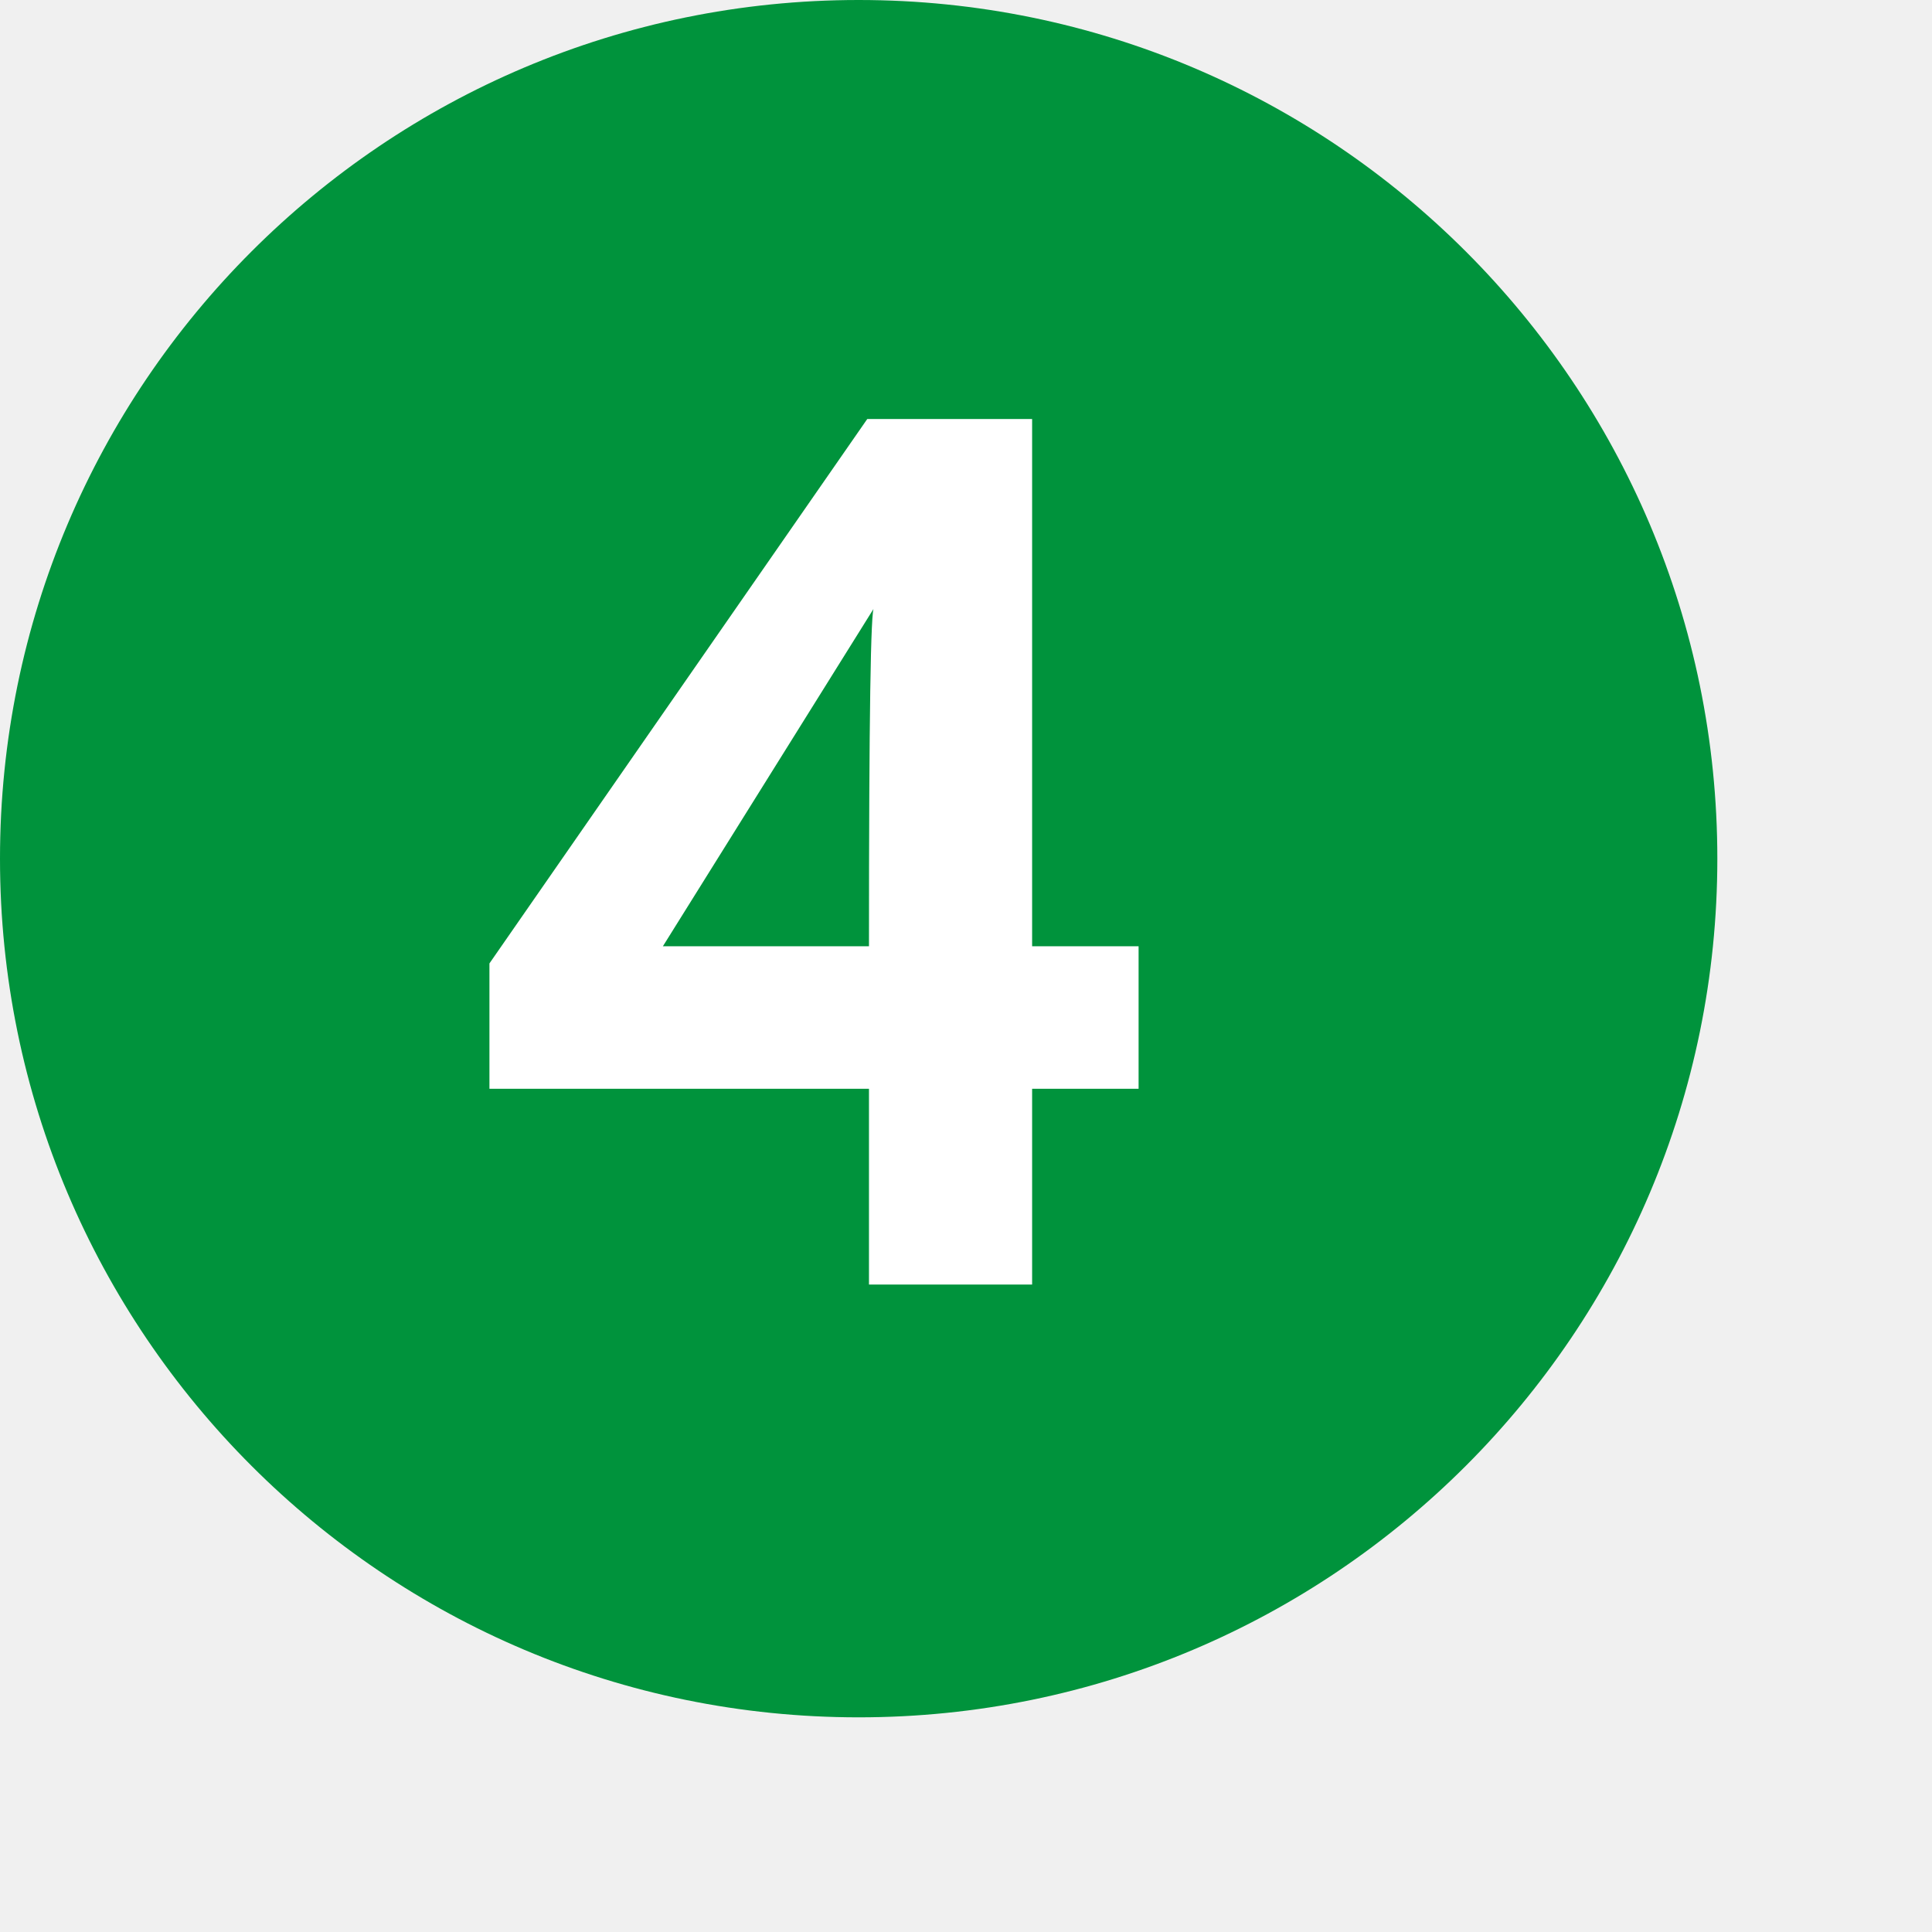
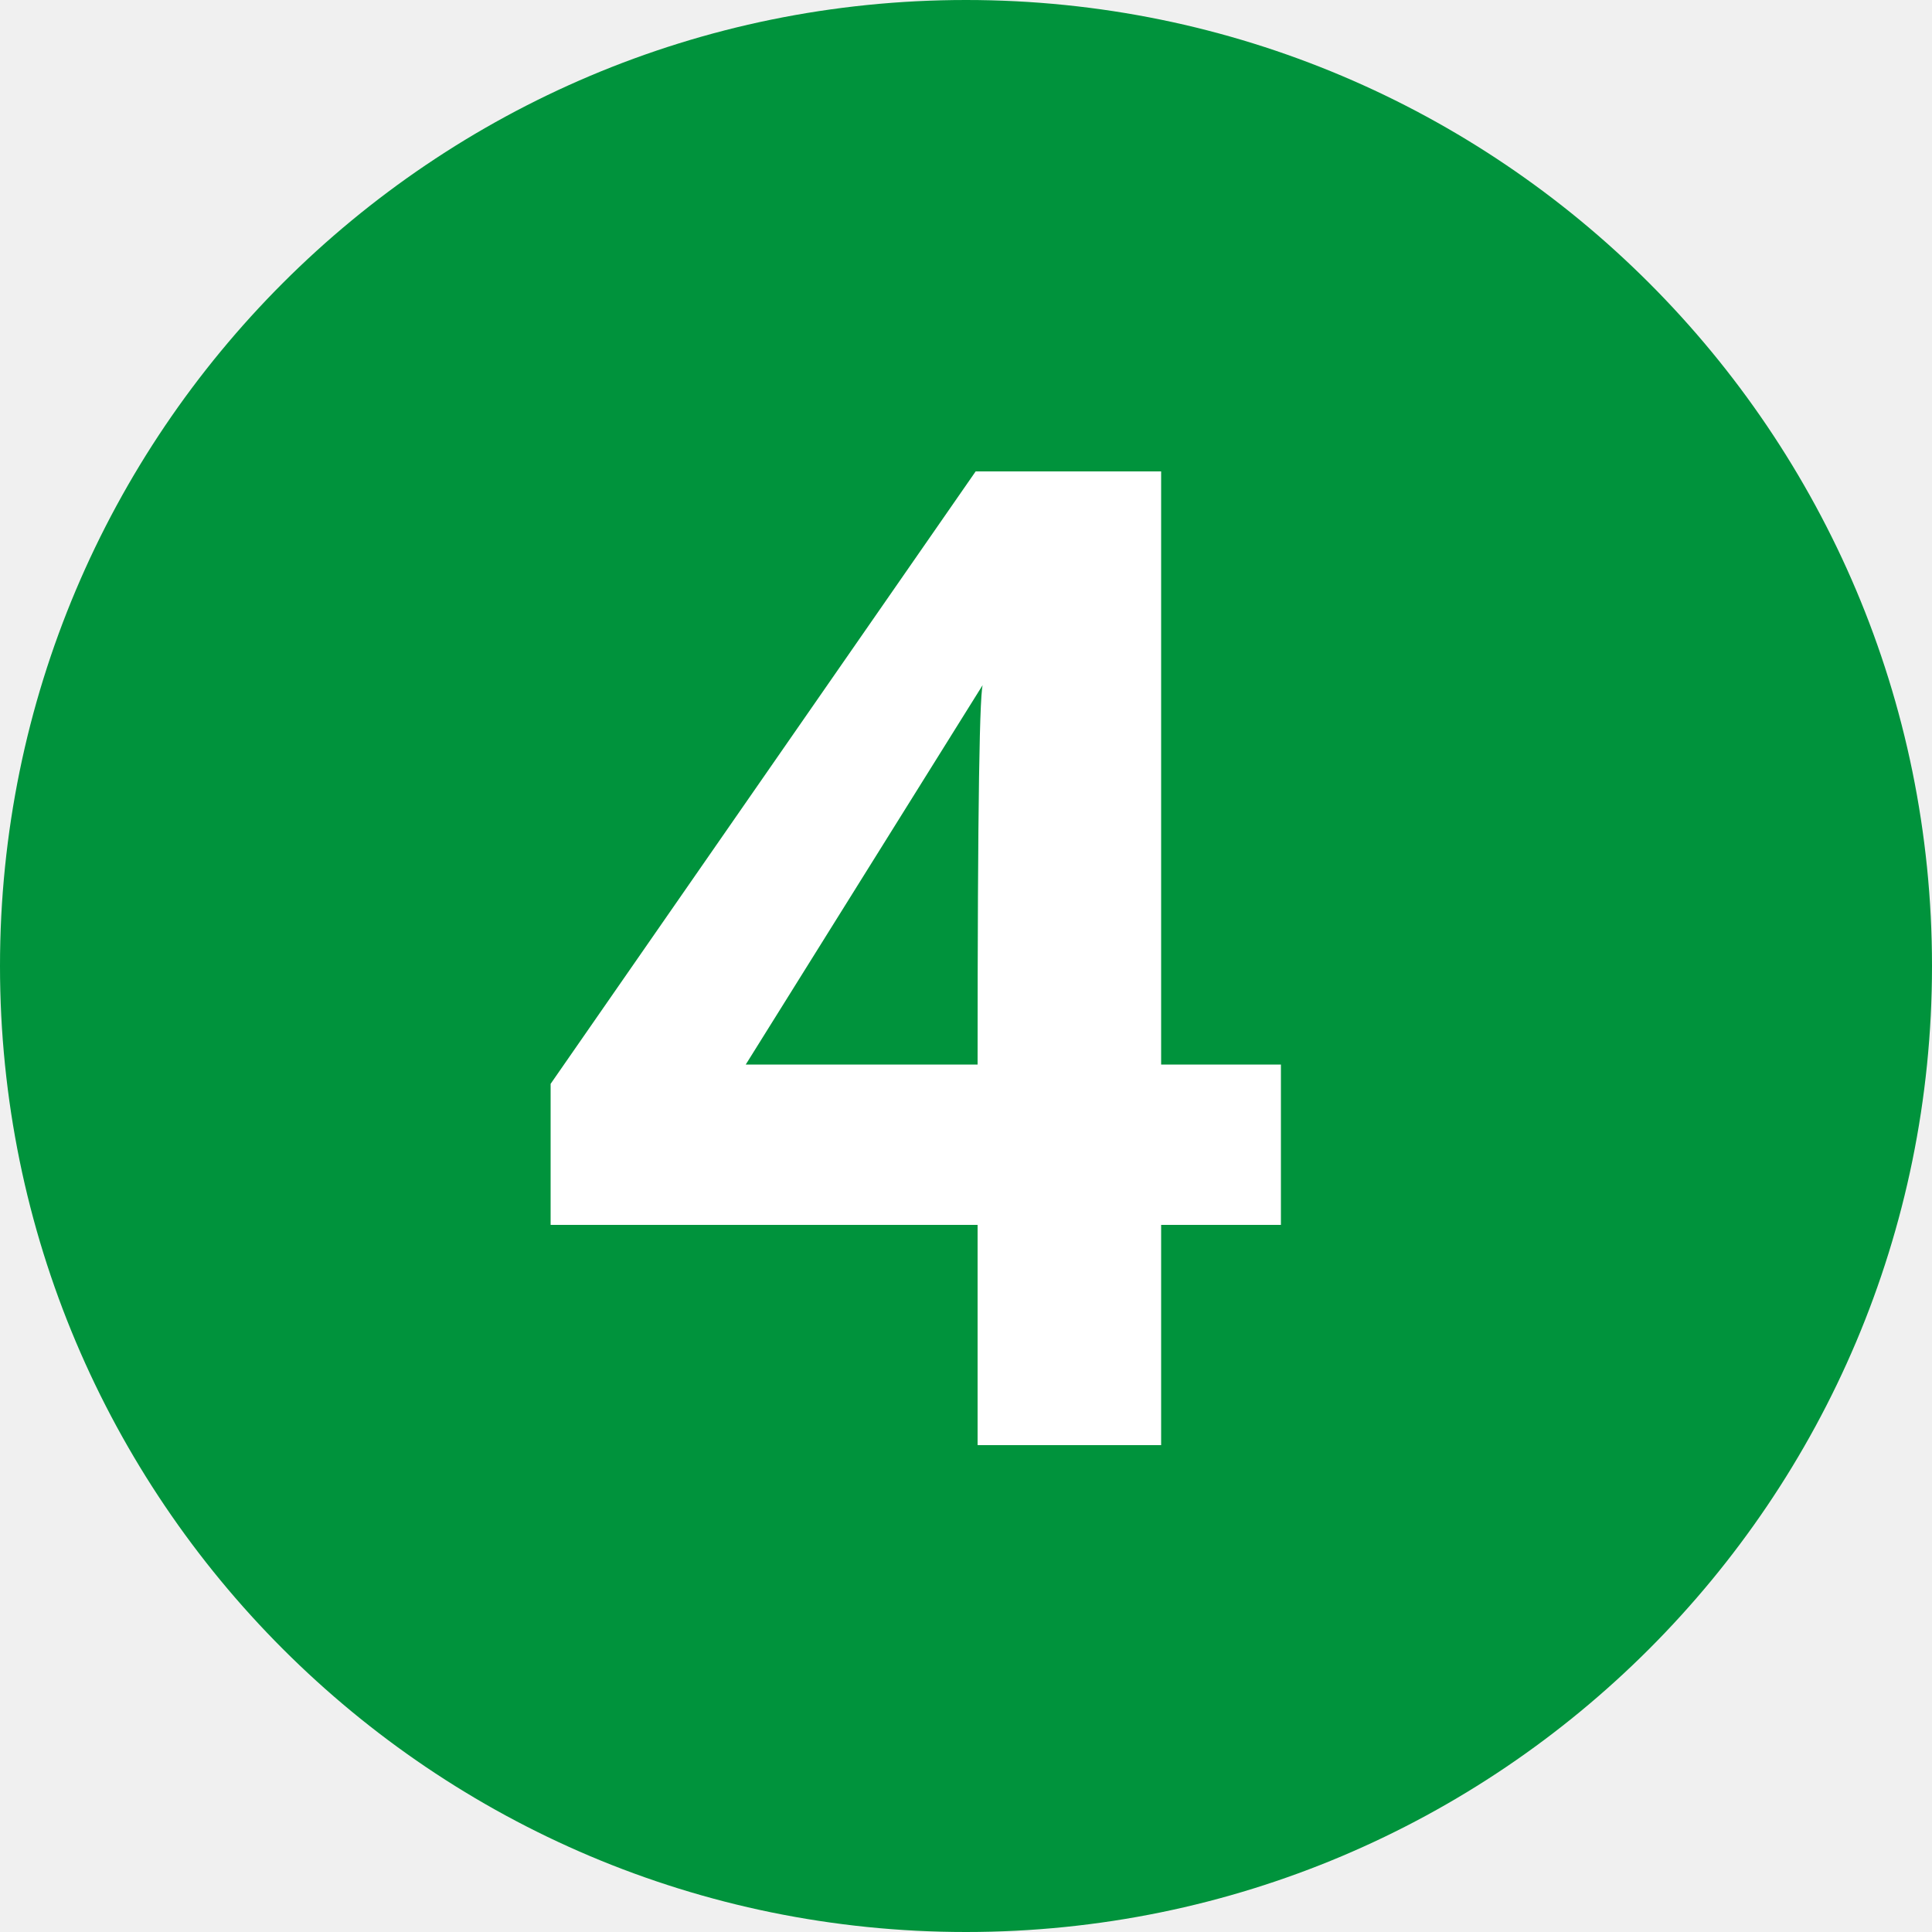
- <svg xmlns="http://www.w3.org/2000/svg" width="250px" height="250px" viewBox="12.5 12.5 112.5 112.5">
+ <svg xmlns="http://www.w3.org/2000/svg" width="250px" height="250px" viewBox="12.5 12.5 100 100">
  <circle cx="62.5" cy="62.5" r="50" fill="#00933C" />
  <path d="M78.8,75.9v-8.3h-6.2V36.9H63L41,68.6v7.3h22.1v11.4h9.5V75.9H78.8zM63.4,47.9c-0.2-0.133-0.3,6.433-0.3,19.7h-12L63.4,47.9z" fill="#FFF" />
</svg>
